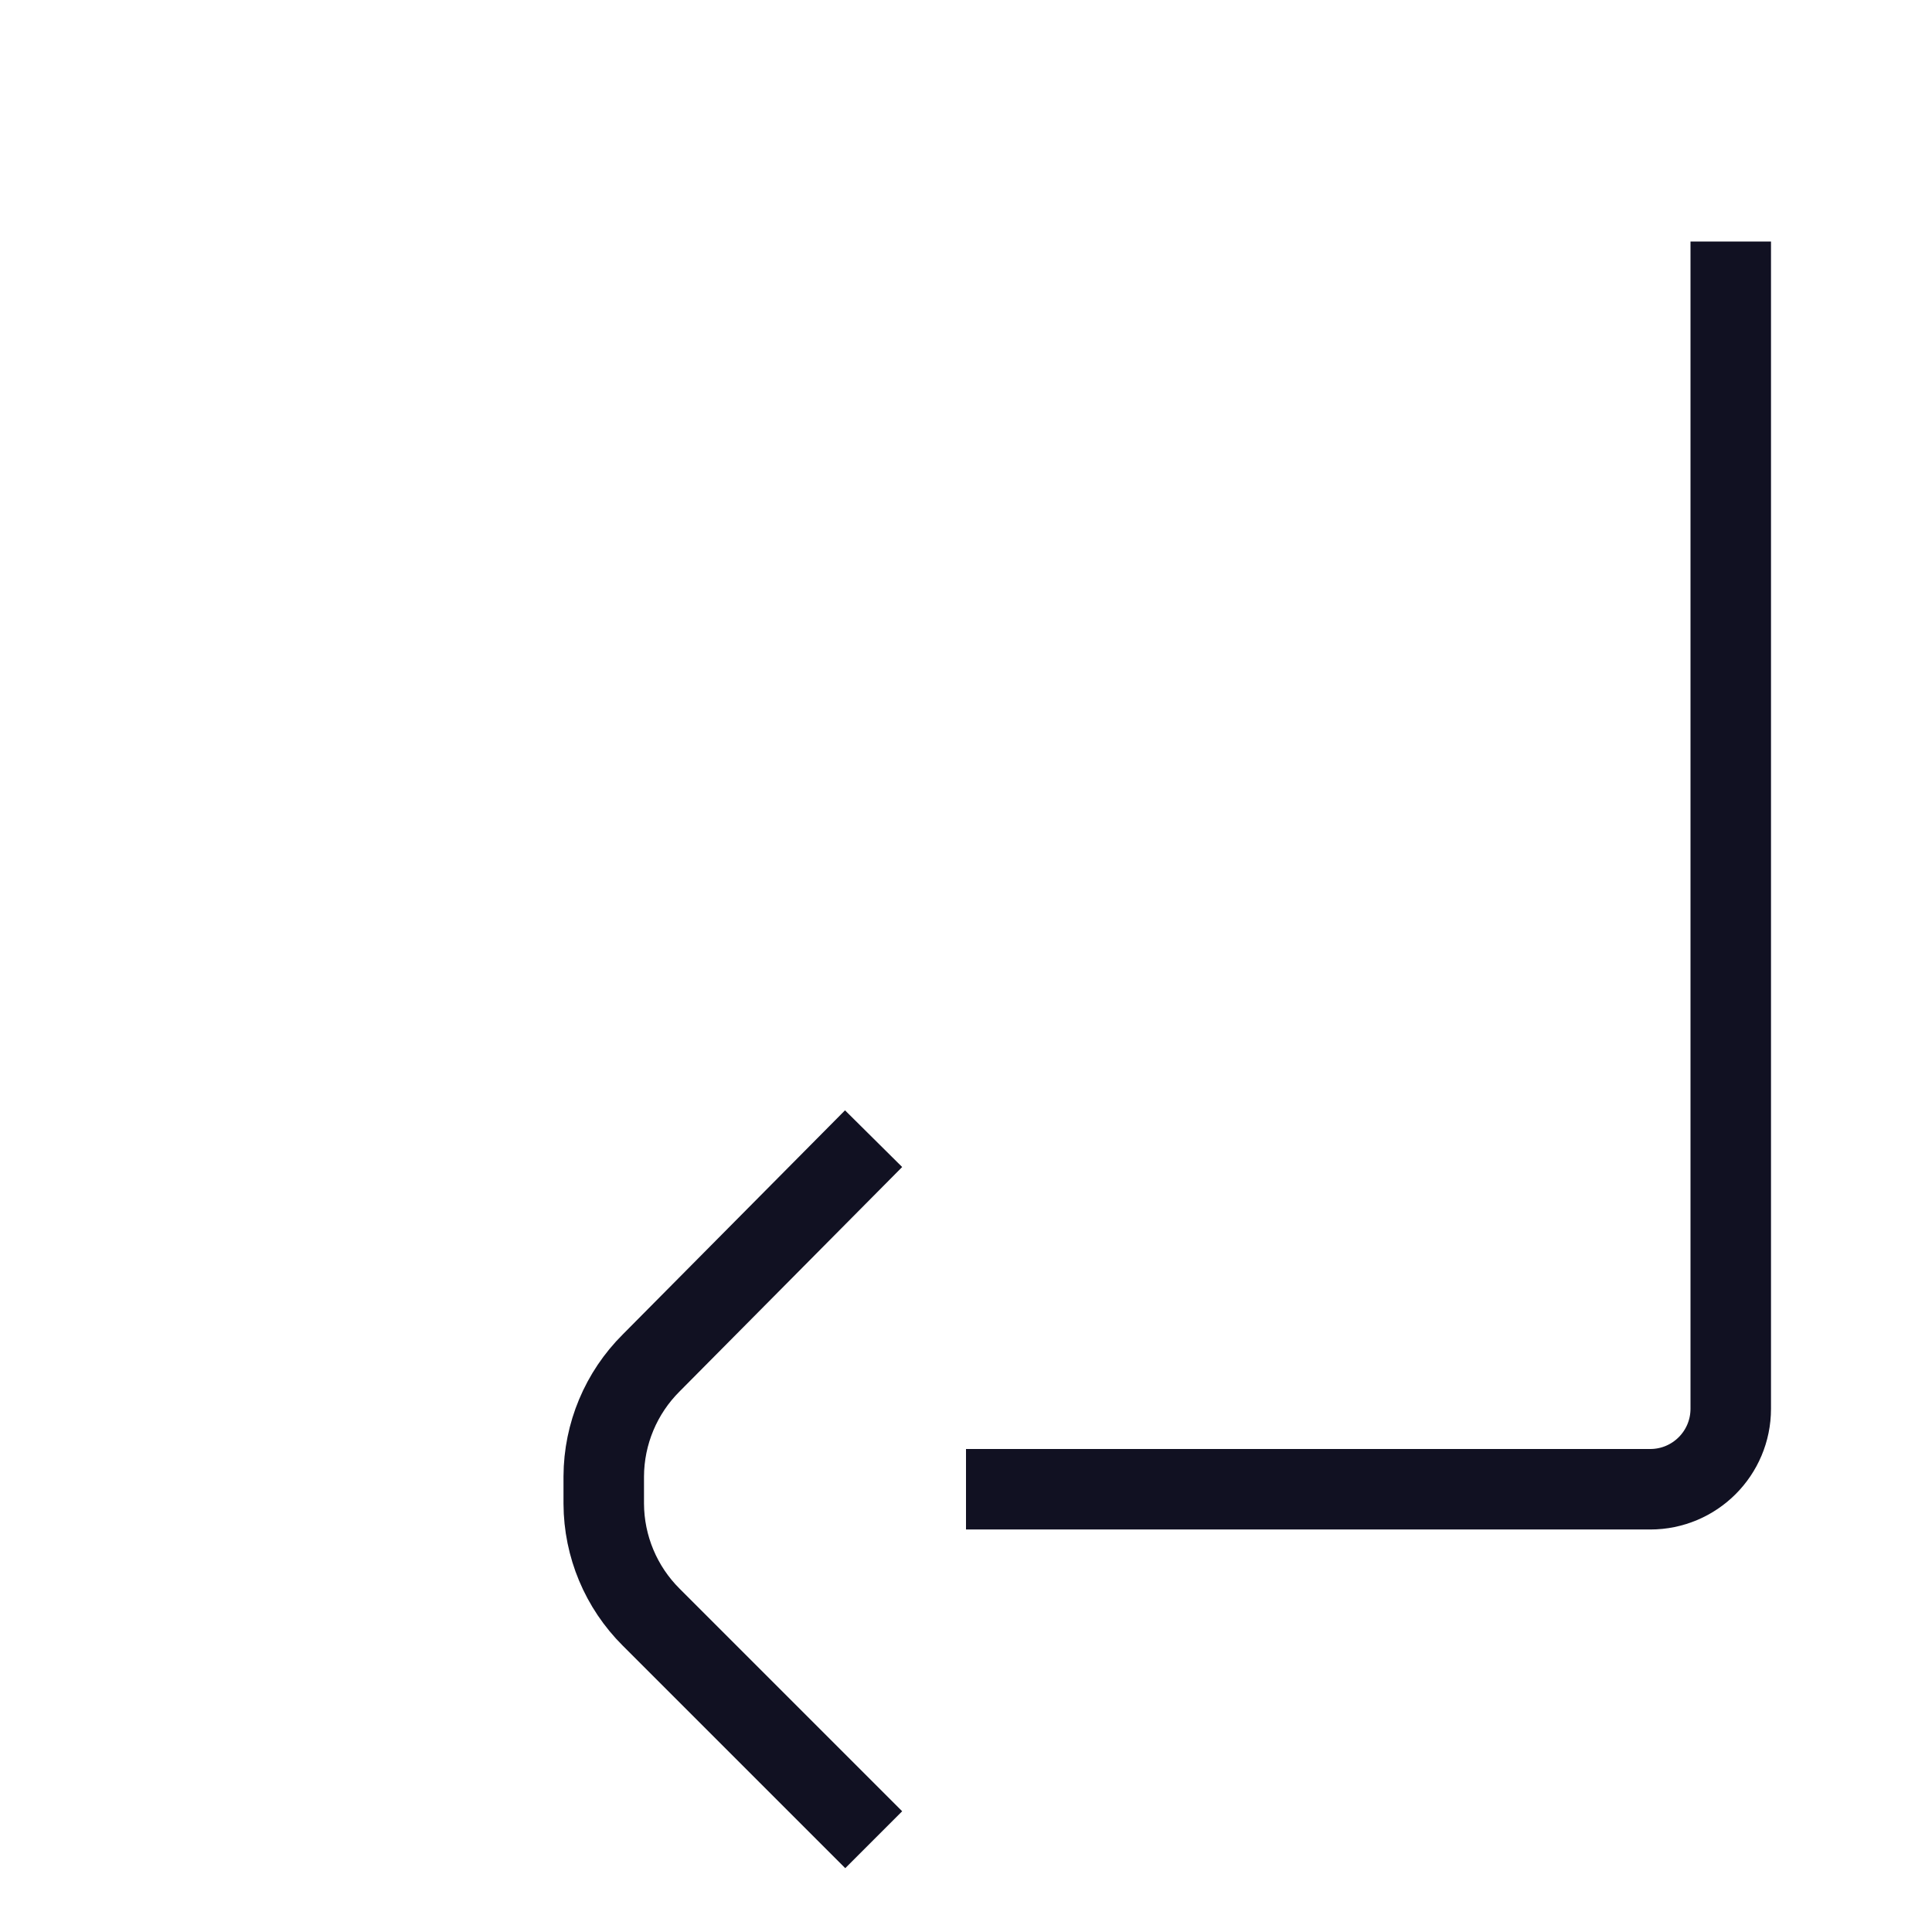
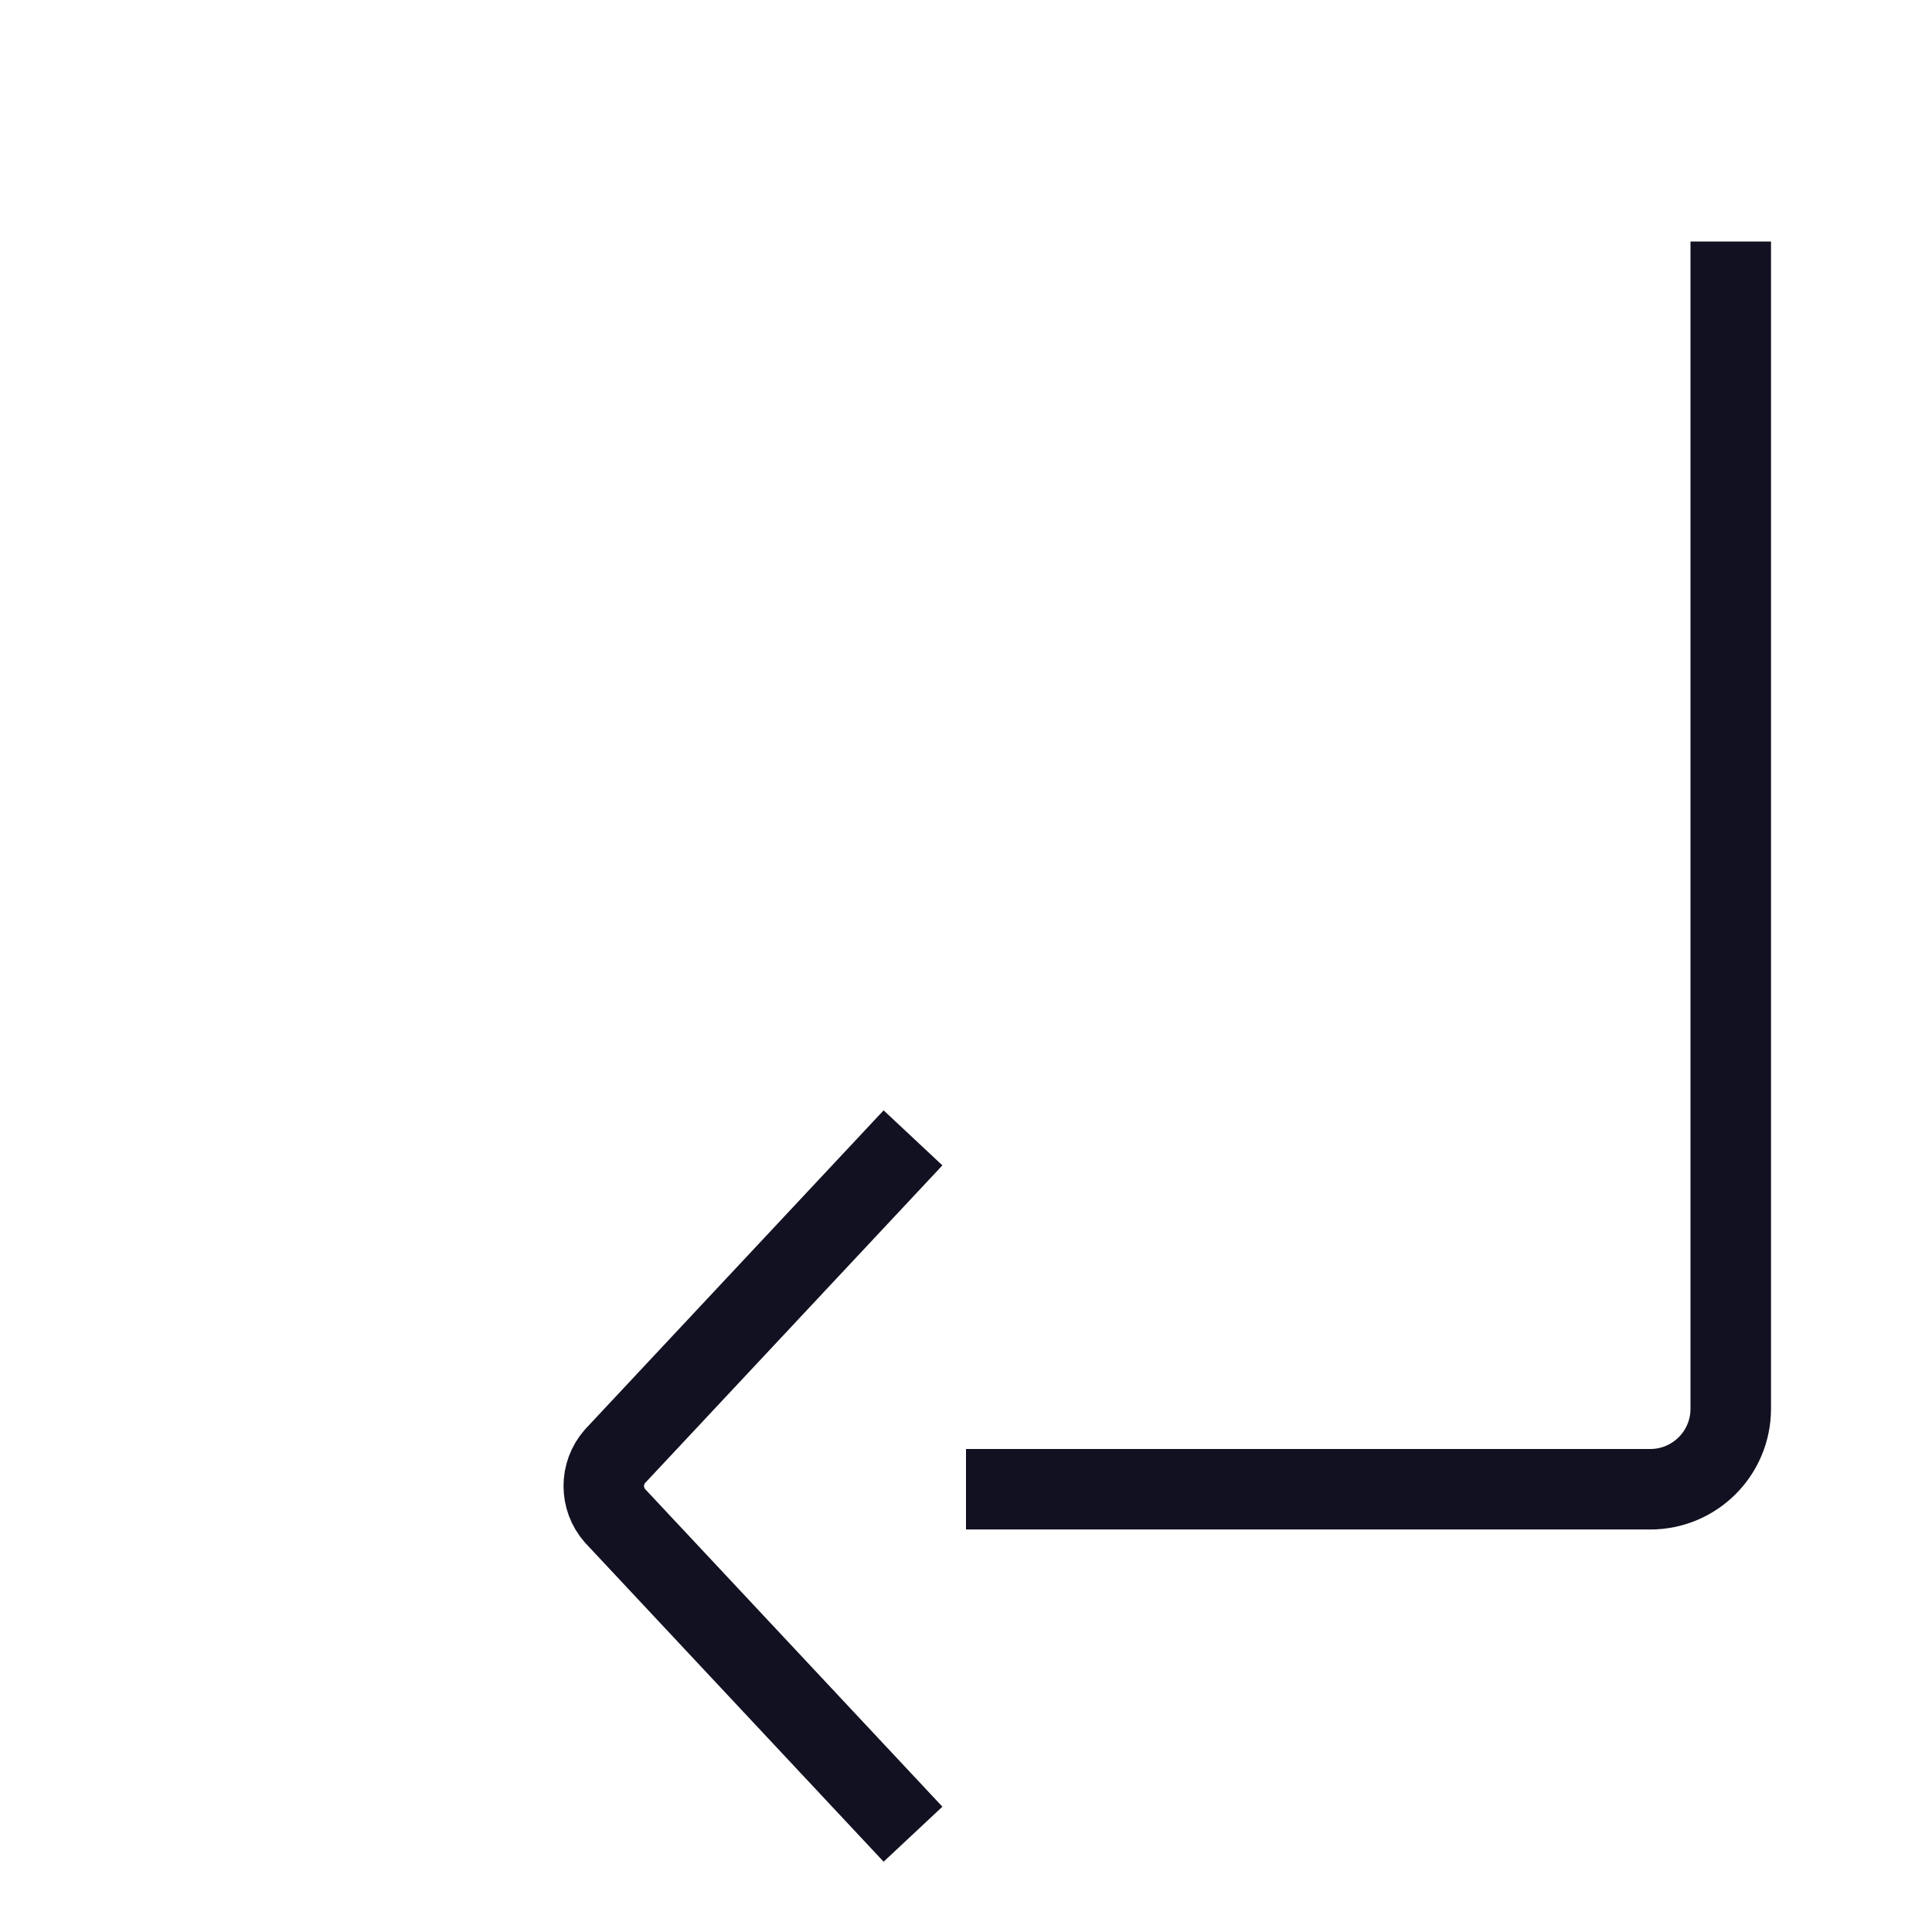
<svg xmlns="http://www.w3.org/2000/svg" id="Layer_1" data-name="Layer 1" viewBox="0 0 24 24">
  <path d="M12.5,18.5h8a1,1,0,0,0,1-1V3.5" style="fill:none;stroke:#112;stroke-linecap:square;stroke-linejoin:round" />
-   <path d="M10.5,22.5,8.09,20.09a2,2,0,0,1-.59-1.41v-.34a2,2,0,0,1,.59-1.41L10.5,14.5" style="fill:none;stroke:#112;stroke-linecap:square;stroke-linejoin:round" />
+   <path d="M11,14.5,7.64,18.09a.56.56,0,0,0,0,.74L11,22.42" style="fill:none;stroke:#112;stroke-linecap:square;stroke-linejoin:round" />
</svg>
